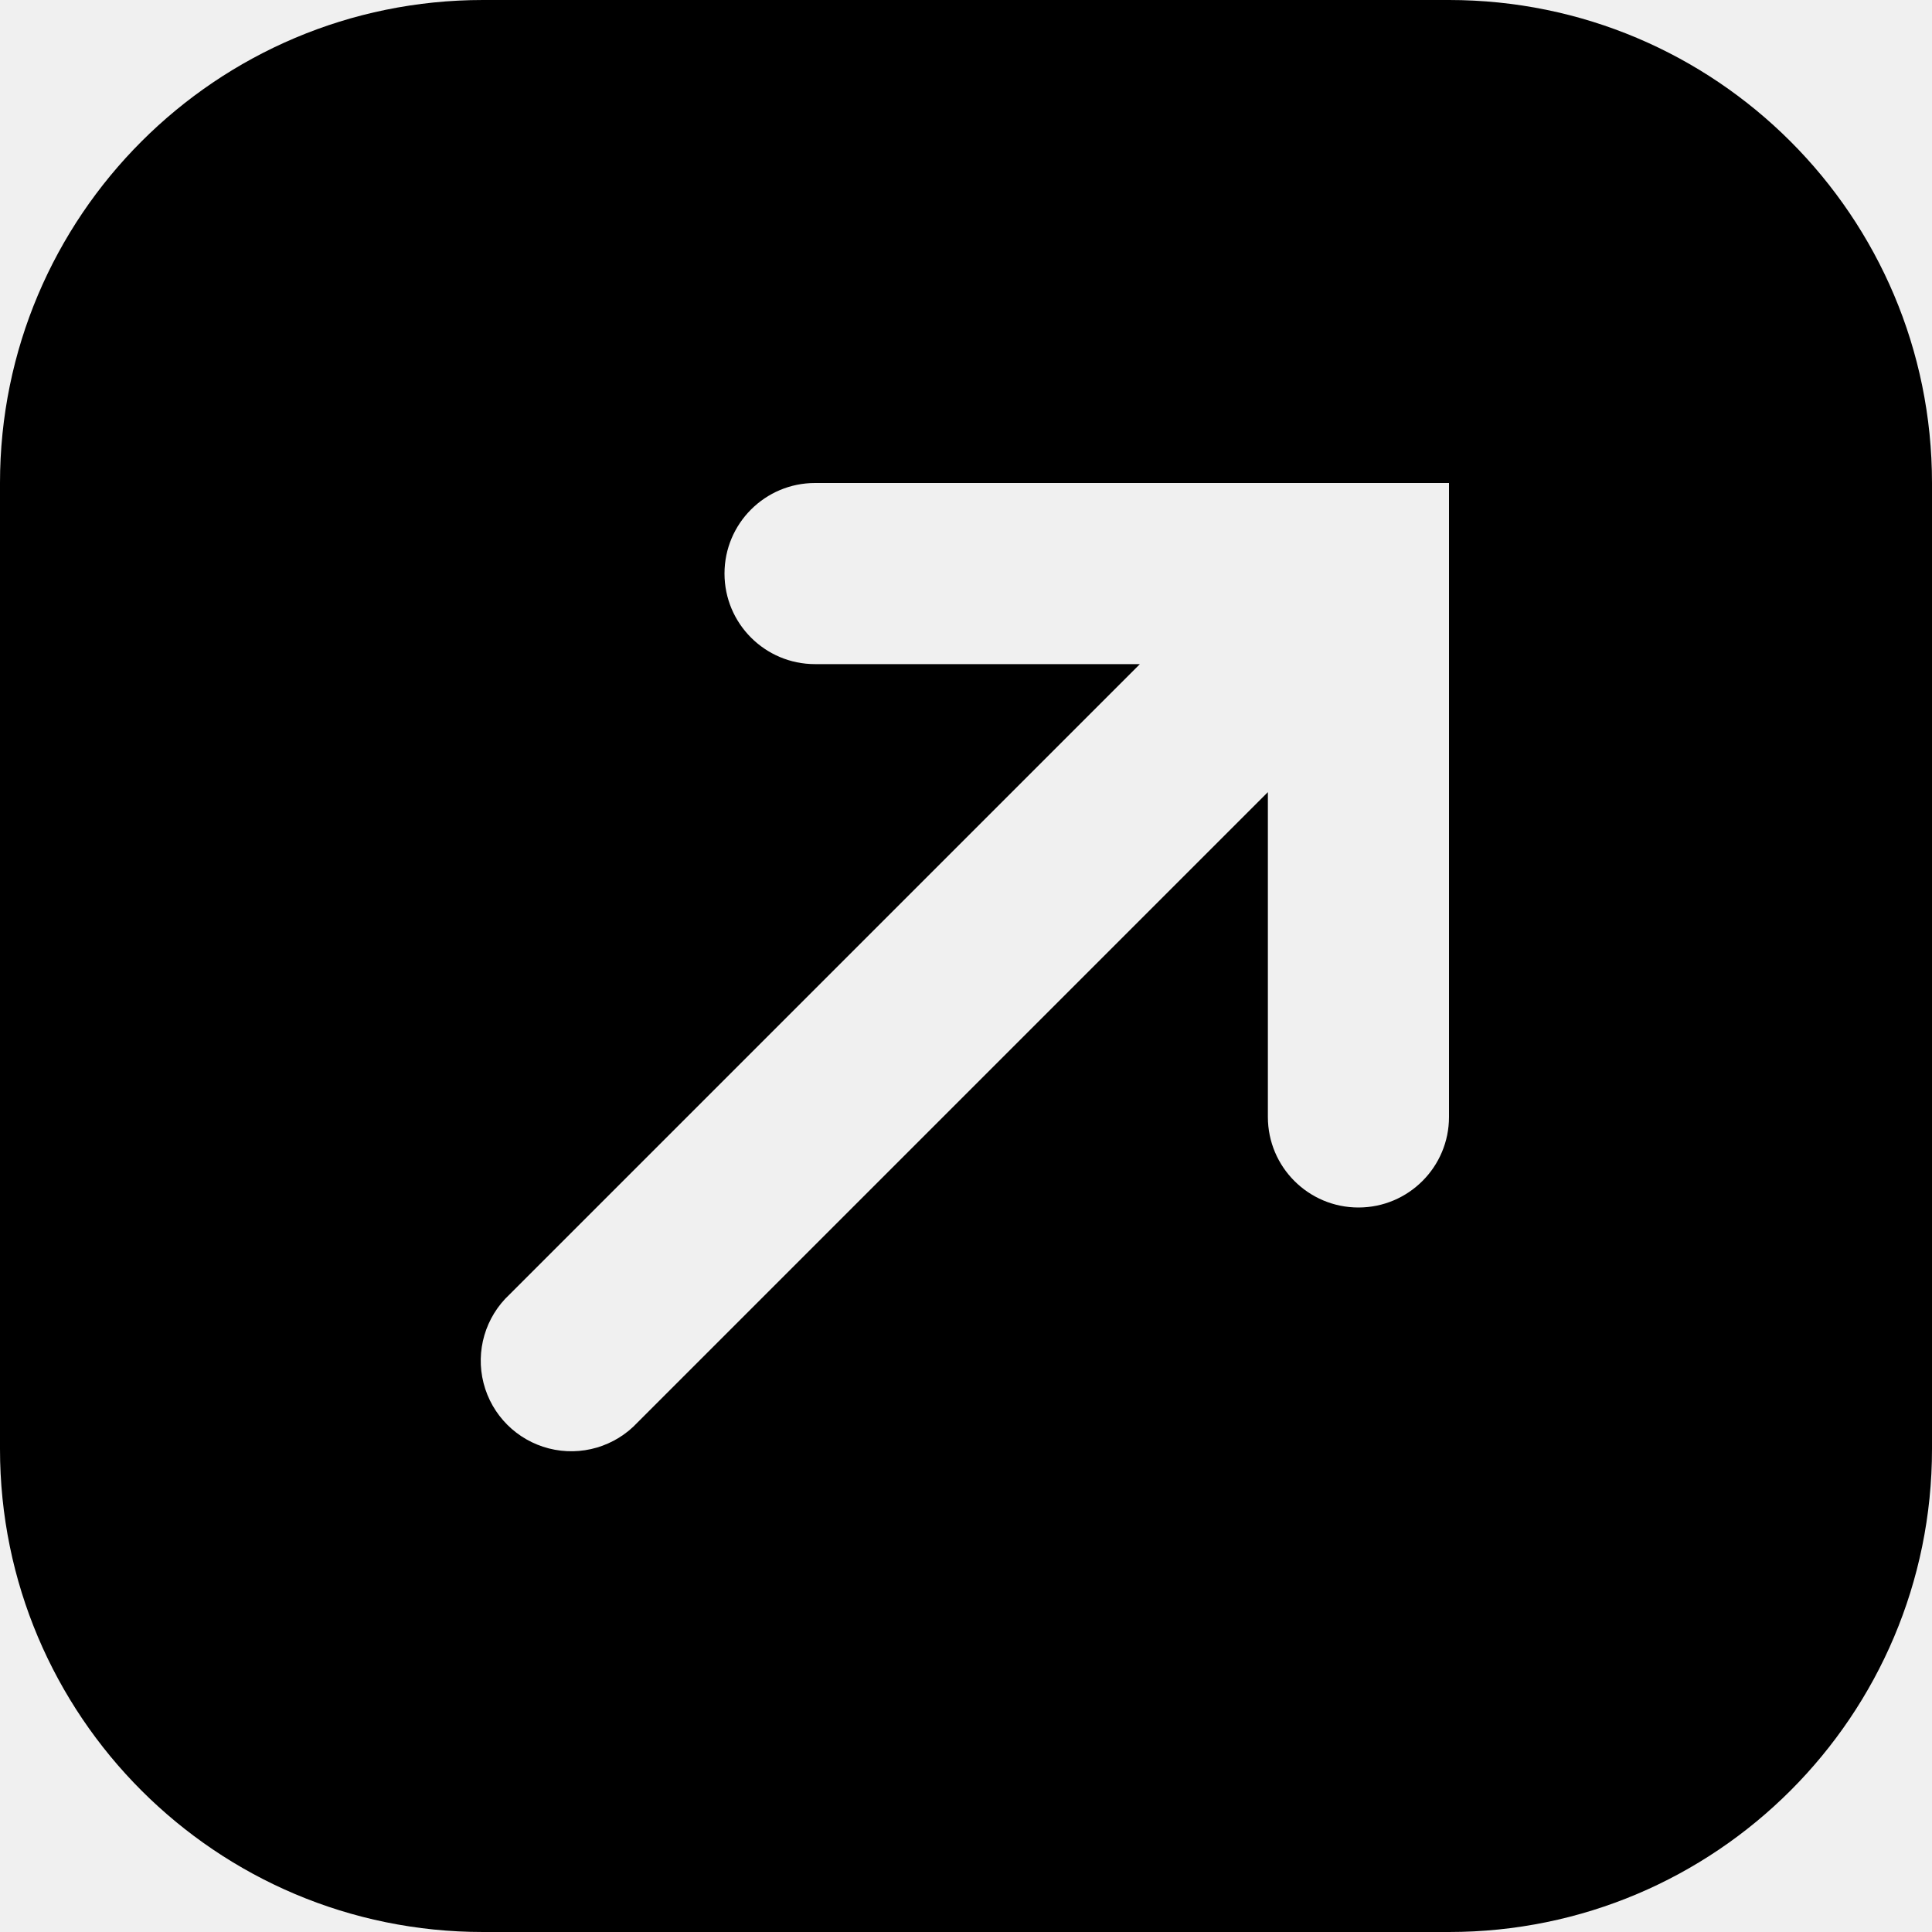
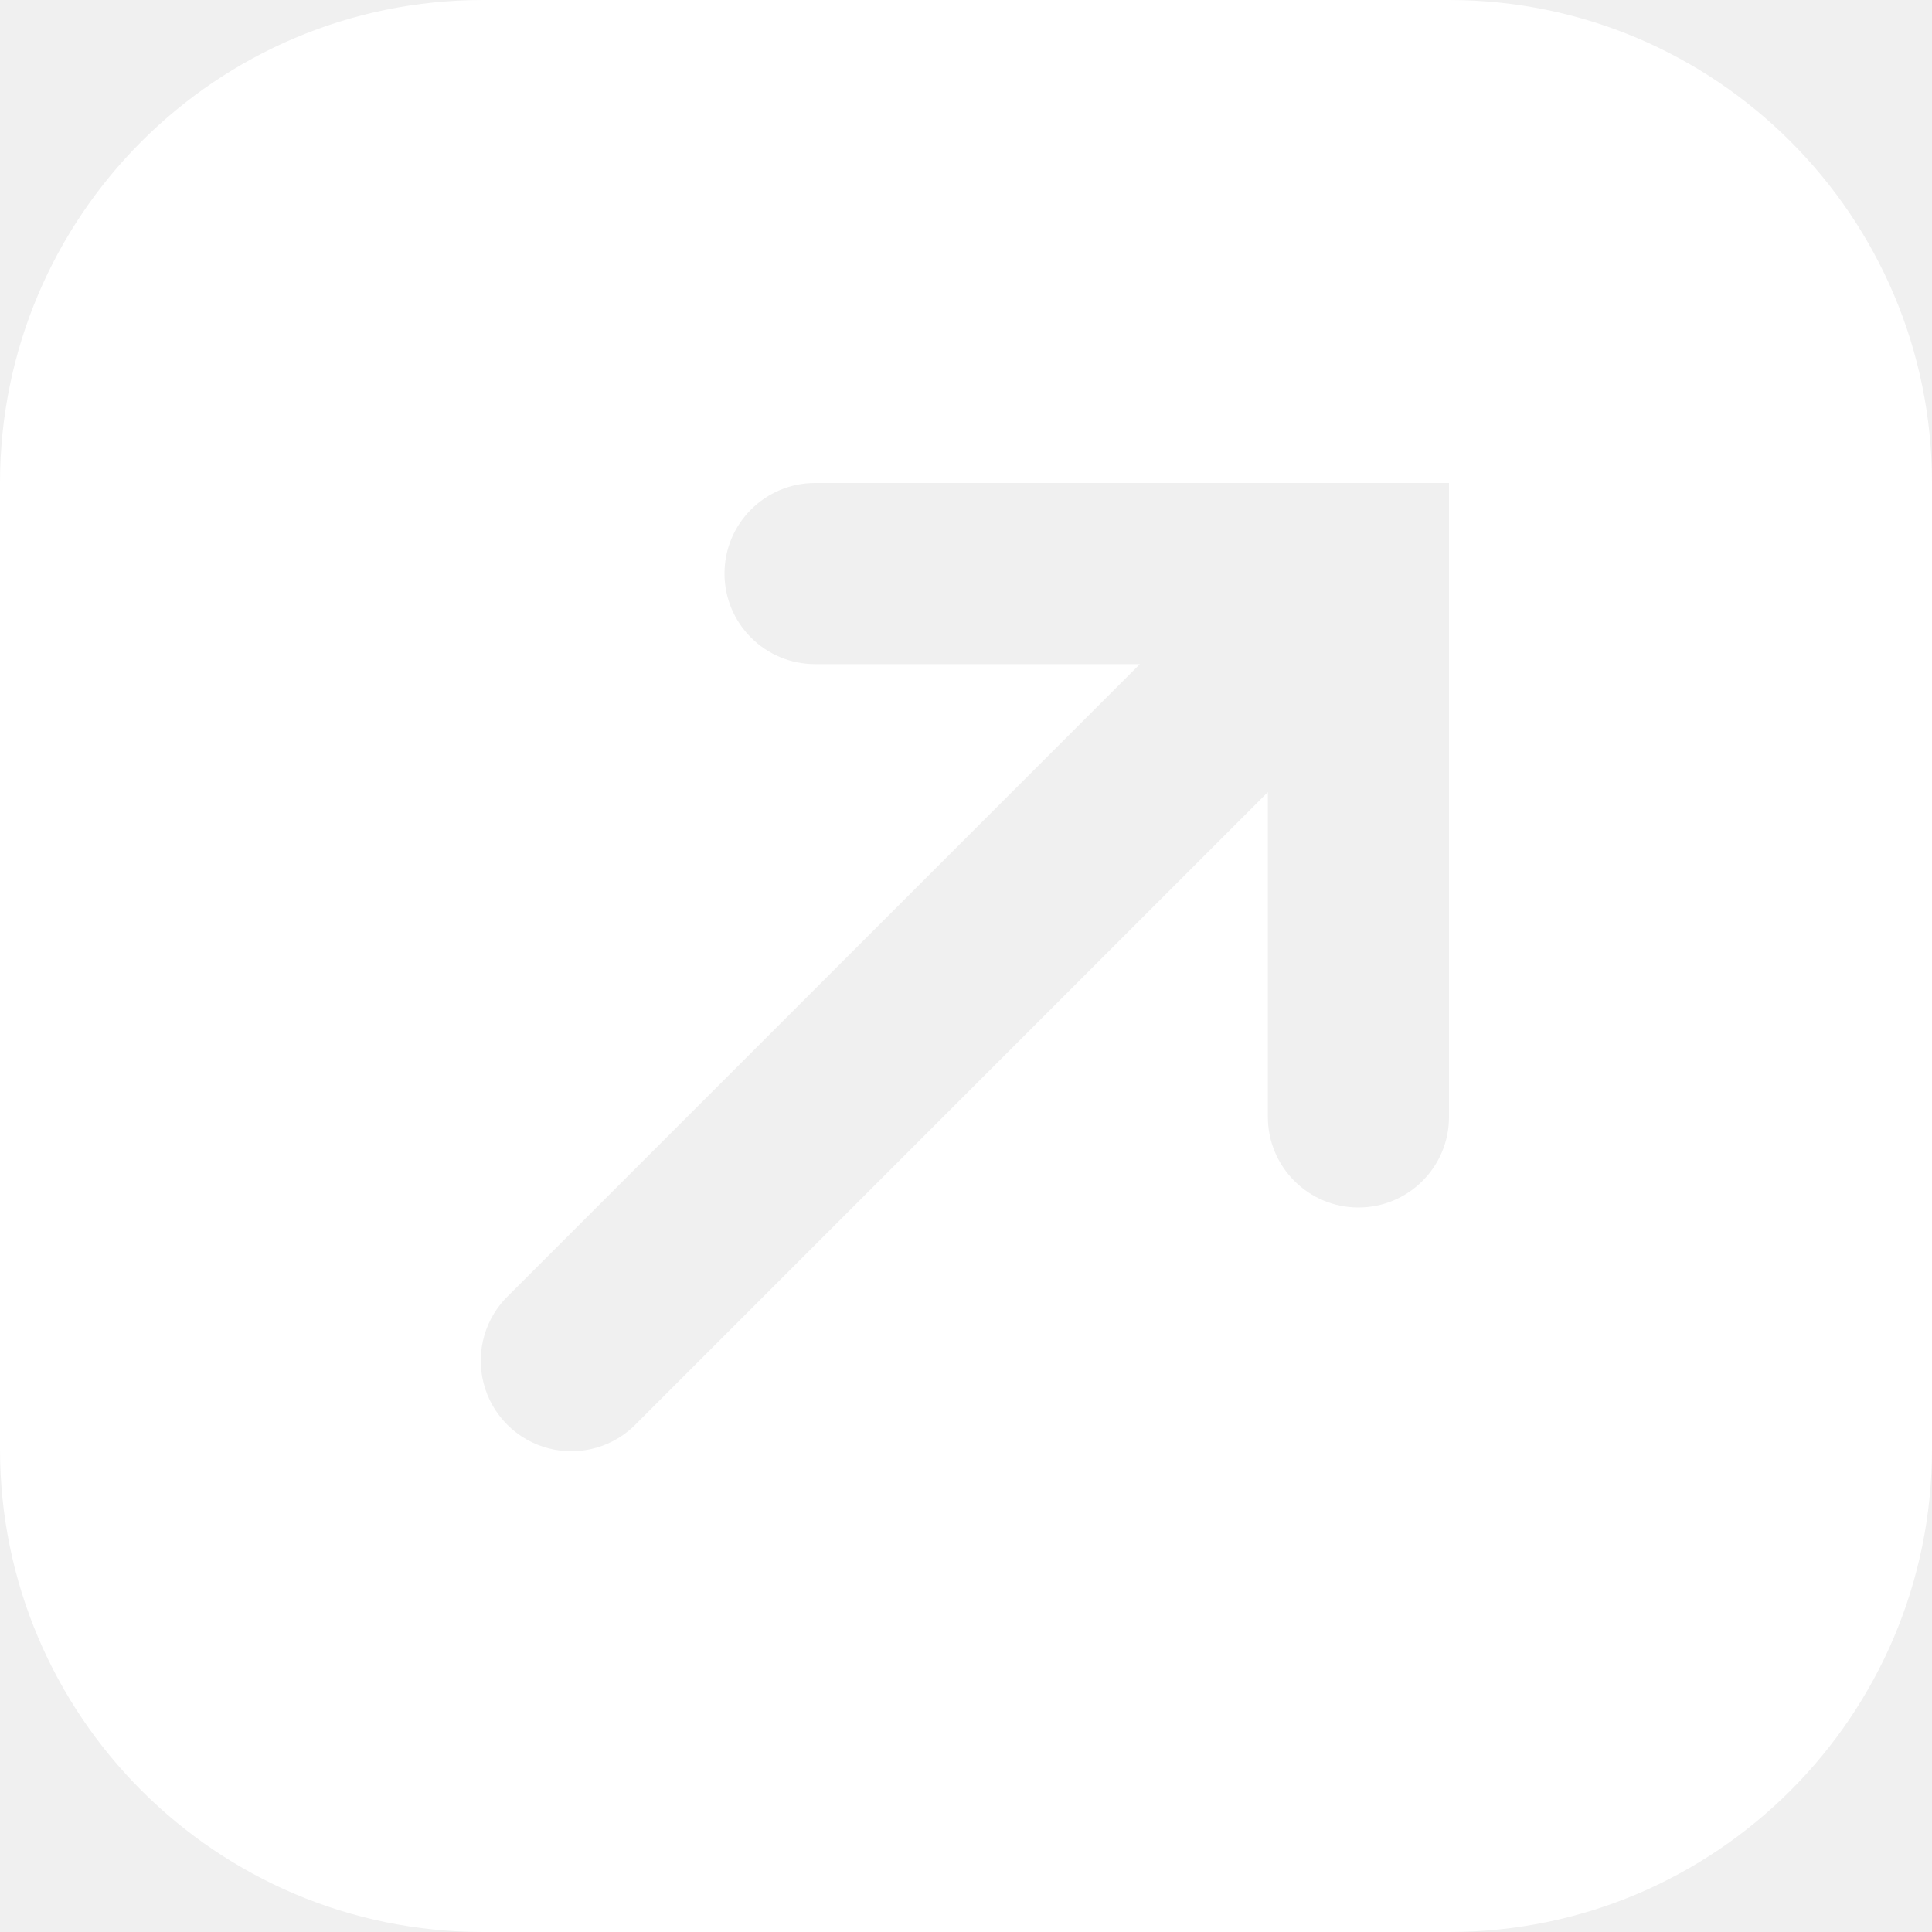
<svg xmlns="http://www.w3.org/2000/svg" width="800px" height="800px" viewBox="0 0 16 16">
-   <path fill-rule="evenodd" clip-rule="evenodd" d="M4 0a4 4 0 00-4 4v8a4 4 0 004 4h8a4 4 0 004-4V4a4 4 0 00-4-4H4zm8 9.25V4H6.75a.75.75 0 000 1.5h2.69l-5.22 5.22a.75.75 0 101.06 1.06l5.22-5.22v2.69a.75.75 0 001.5 0z" fill="#000000" />
+   <path fill-rule="evenodd" clip-rule="evenodd" d="M4 0a4 4 0 00-4 4v8a4 4 0 004 4h8a4 4 0 004-4V4a4 4 0 00-4-4H4zm8 9.25V4H6.75a.75.75 0 000 1.5h2.69l-5.22 5.22a.75.75 0 101.06 1.06l5.22-5.22v2.69a.75.75 0 001.5 0z" fill="#FFFFFF" />
</svg>
